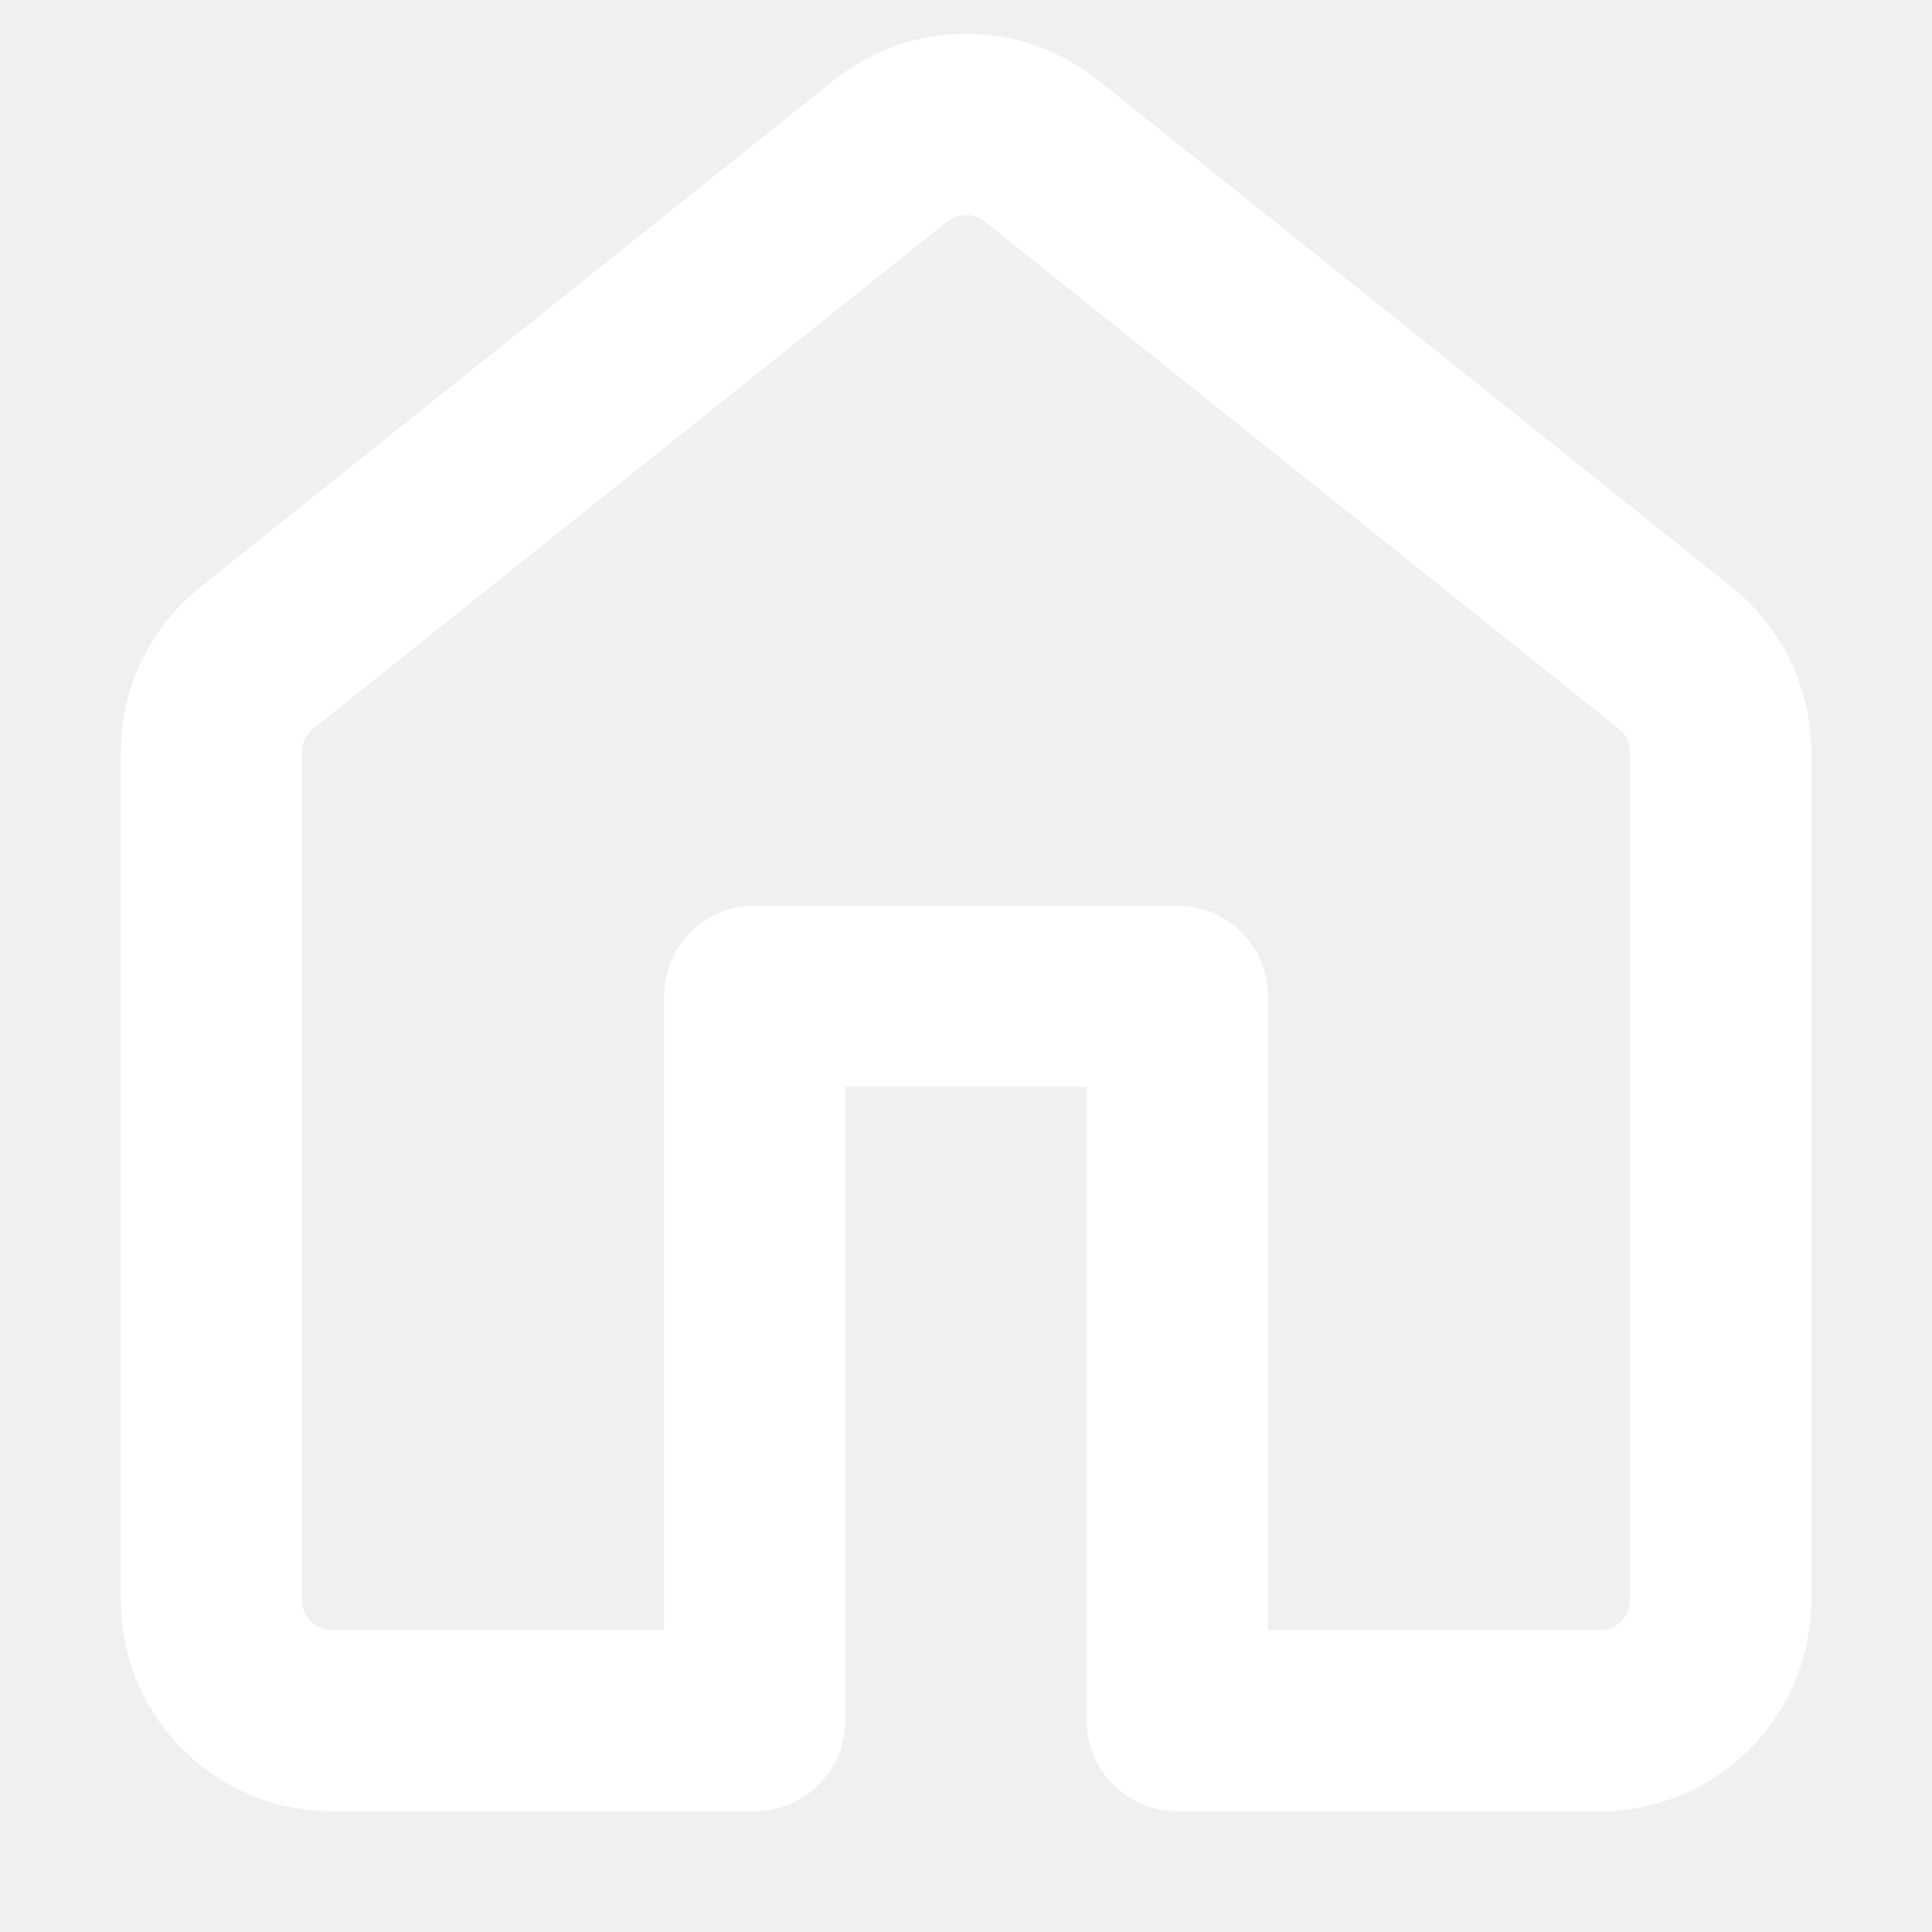
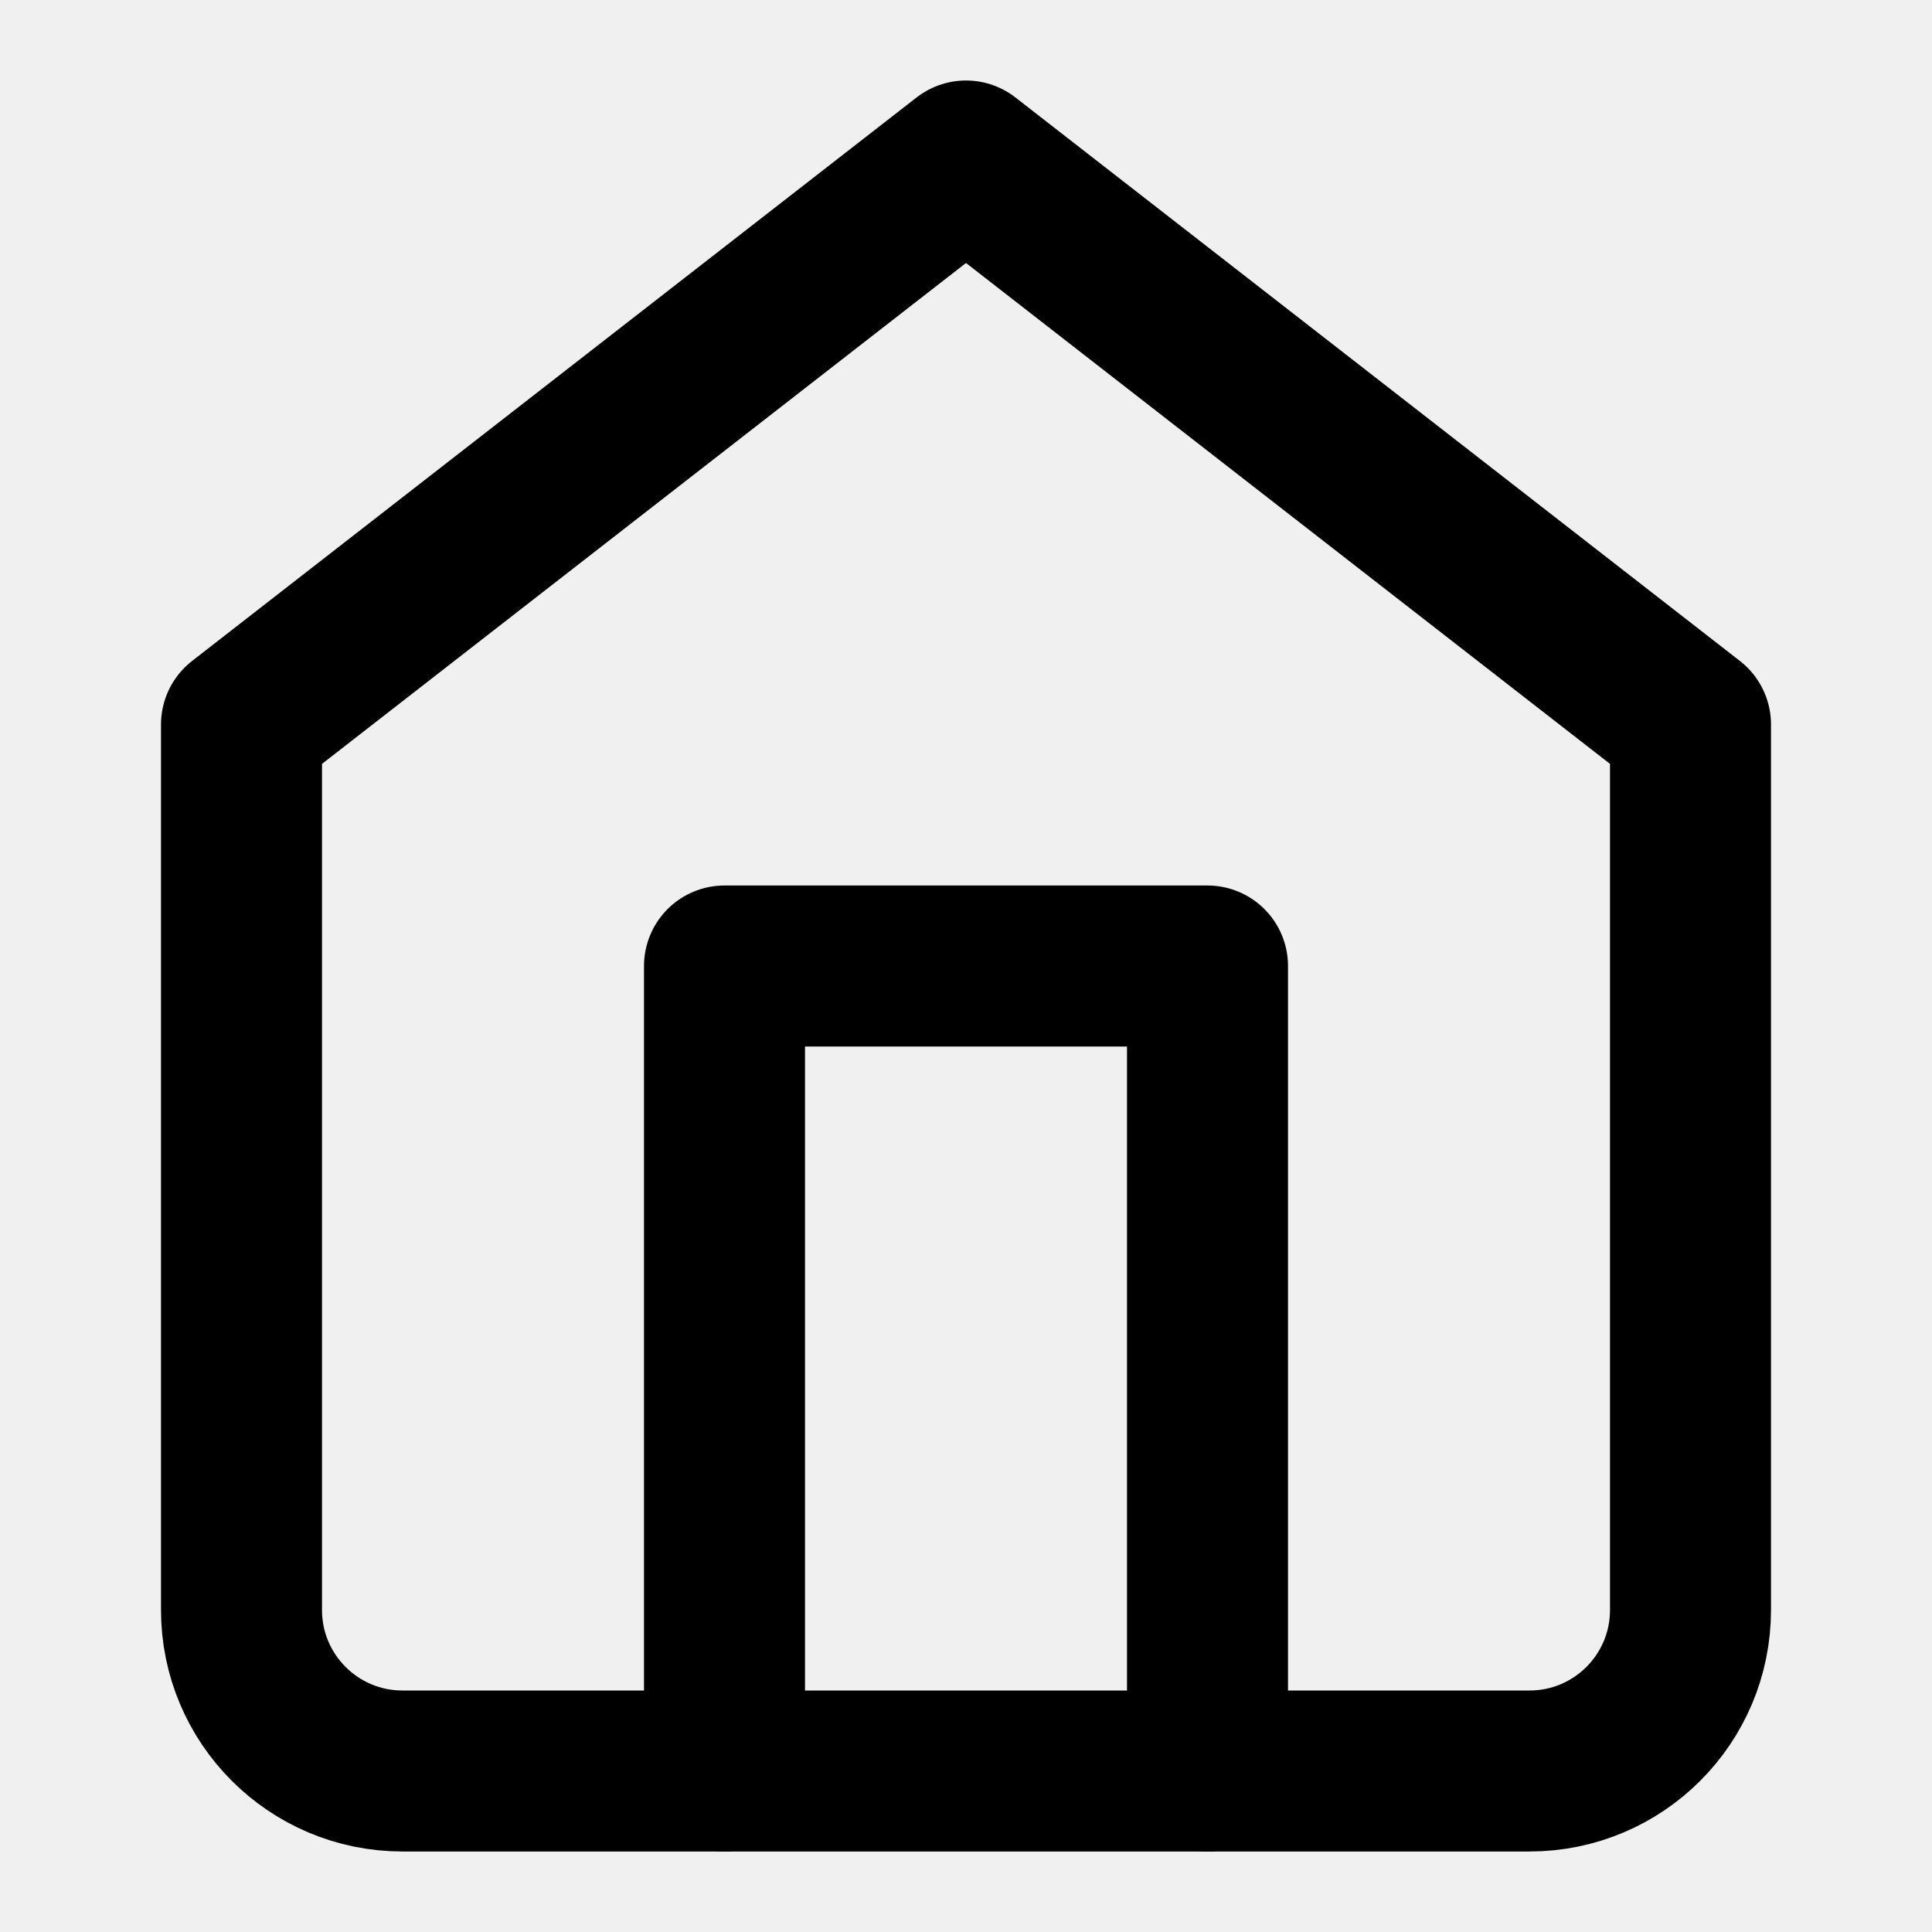
- <svg xmlns="http://www.w3.org/2000/svg" width="48" height="48" viewBox="0 0 16 16">
-   <path fill="white" d="M6.906.664a1.749 1.749 0 0 1 2.187 0l5.25 4.2c.415.332.657.835.657 1.367v7.019A1.75 1.75 0 0 1 13.25 15h-3.5a.75.75 0 0 1-.75-.75V9H7v5.25a.75.75 0 0 1-.75.75h-3.5A1.75 1.75 0 0 1 1 13.25V6.23c0-.531.242-1.034.657-1.366l5.25-4.2Zm1.25 1.171a.25.25 0 0 0-.312 0l-5.25 4.2a.25.25 0 0 0-.094.196v7.019c0 .138.112.25.25.25H5.5V8.25a.75.75 0 0 1 .75-.75h3.5a.75.75 0 0 1 .75.75v5.25h2.75a.25.25 0 0 0 .25-.25V6.23a.25.25 0 0 0-.094-.195Z" />
+ <svg xmlns="http://www.w3.org/2000/svg" width="24" height="24" viewBox="0 0 24 24" fill="none" stroke="currentColor" stroke-width="2" stroke-linecap="round" stroke-linejoin="round" class="lucide lucide-home">
+   <path d="m3 9 9-7 9 7v11a2 2 0 0 1-2 2H5a2 2 0 0 1-2-2z" />
+   <polyline points="9 22 9 12 15 12 15 22" />
</svg>
